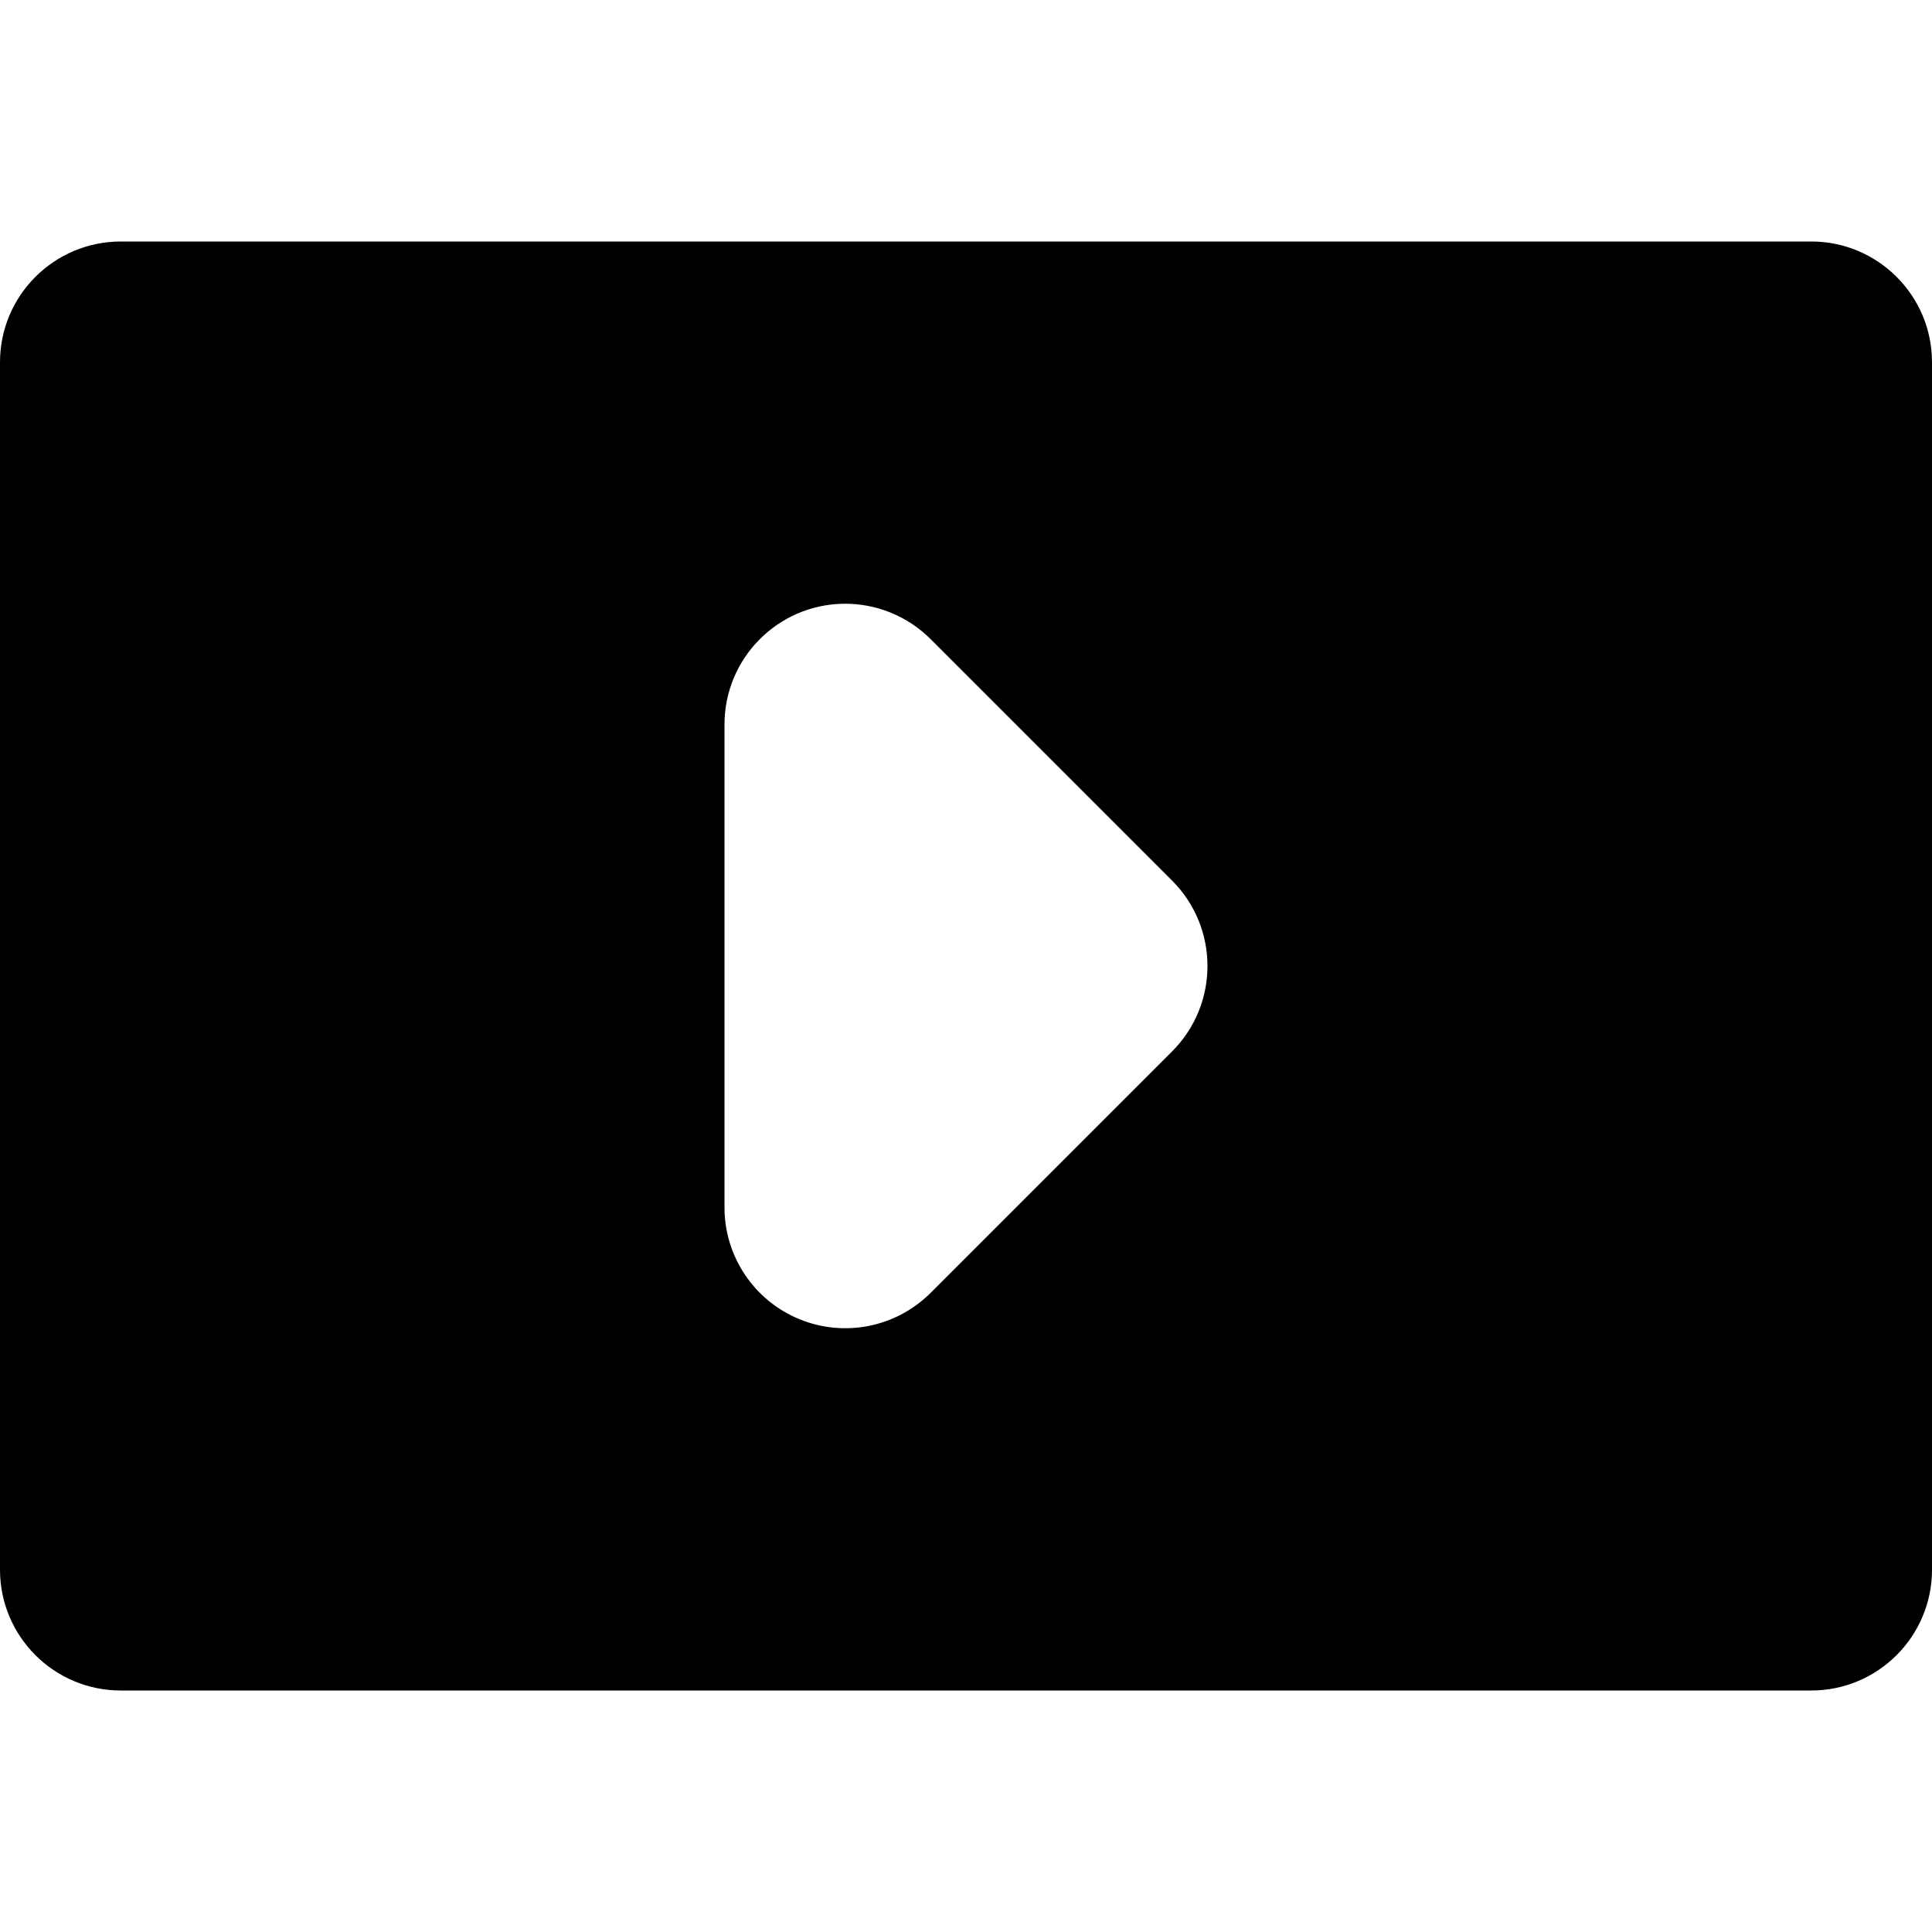
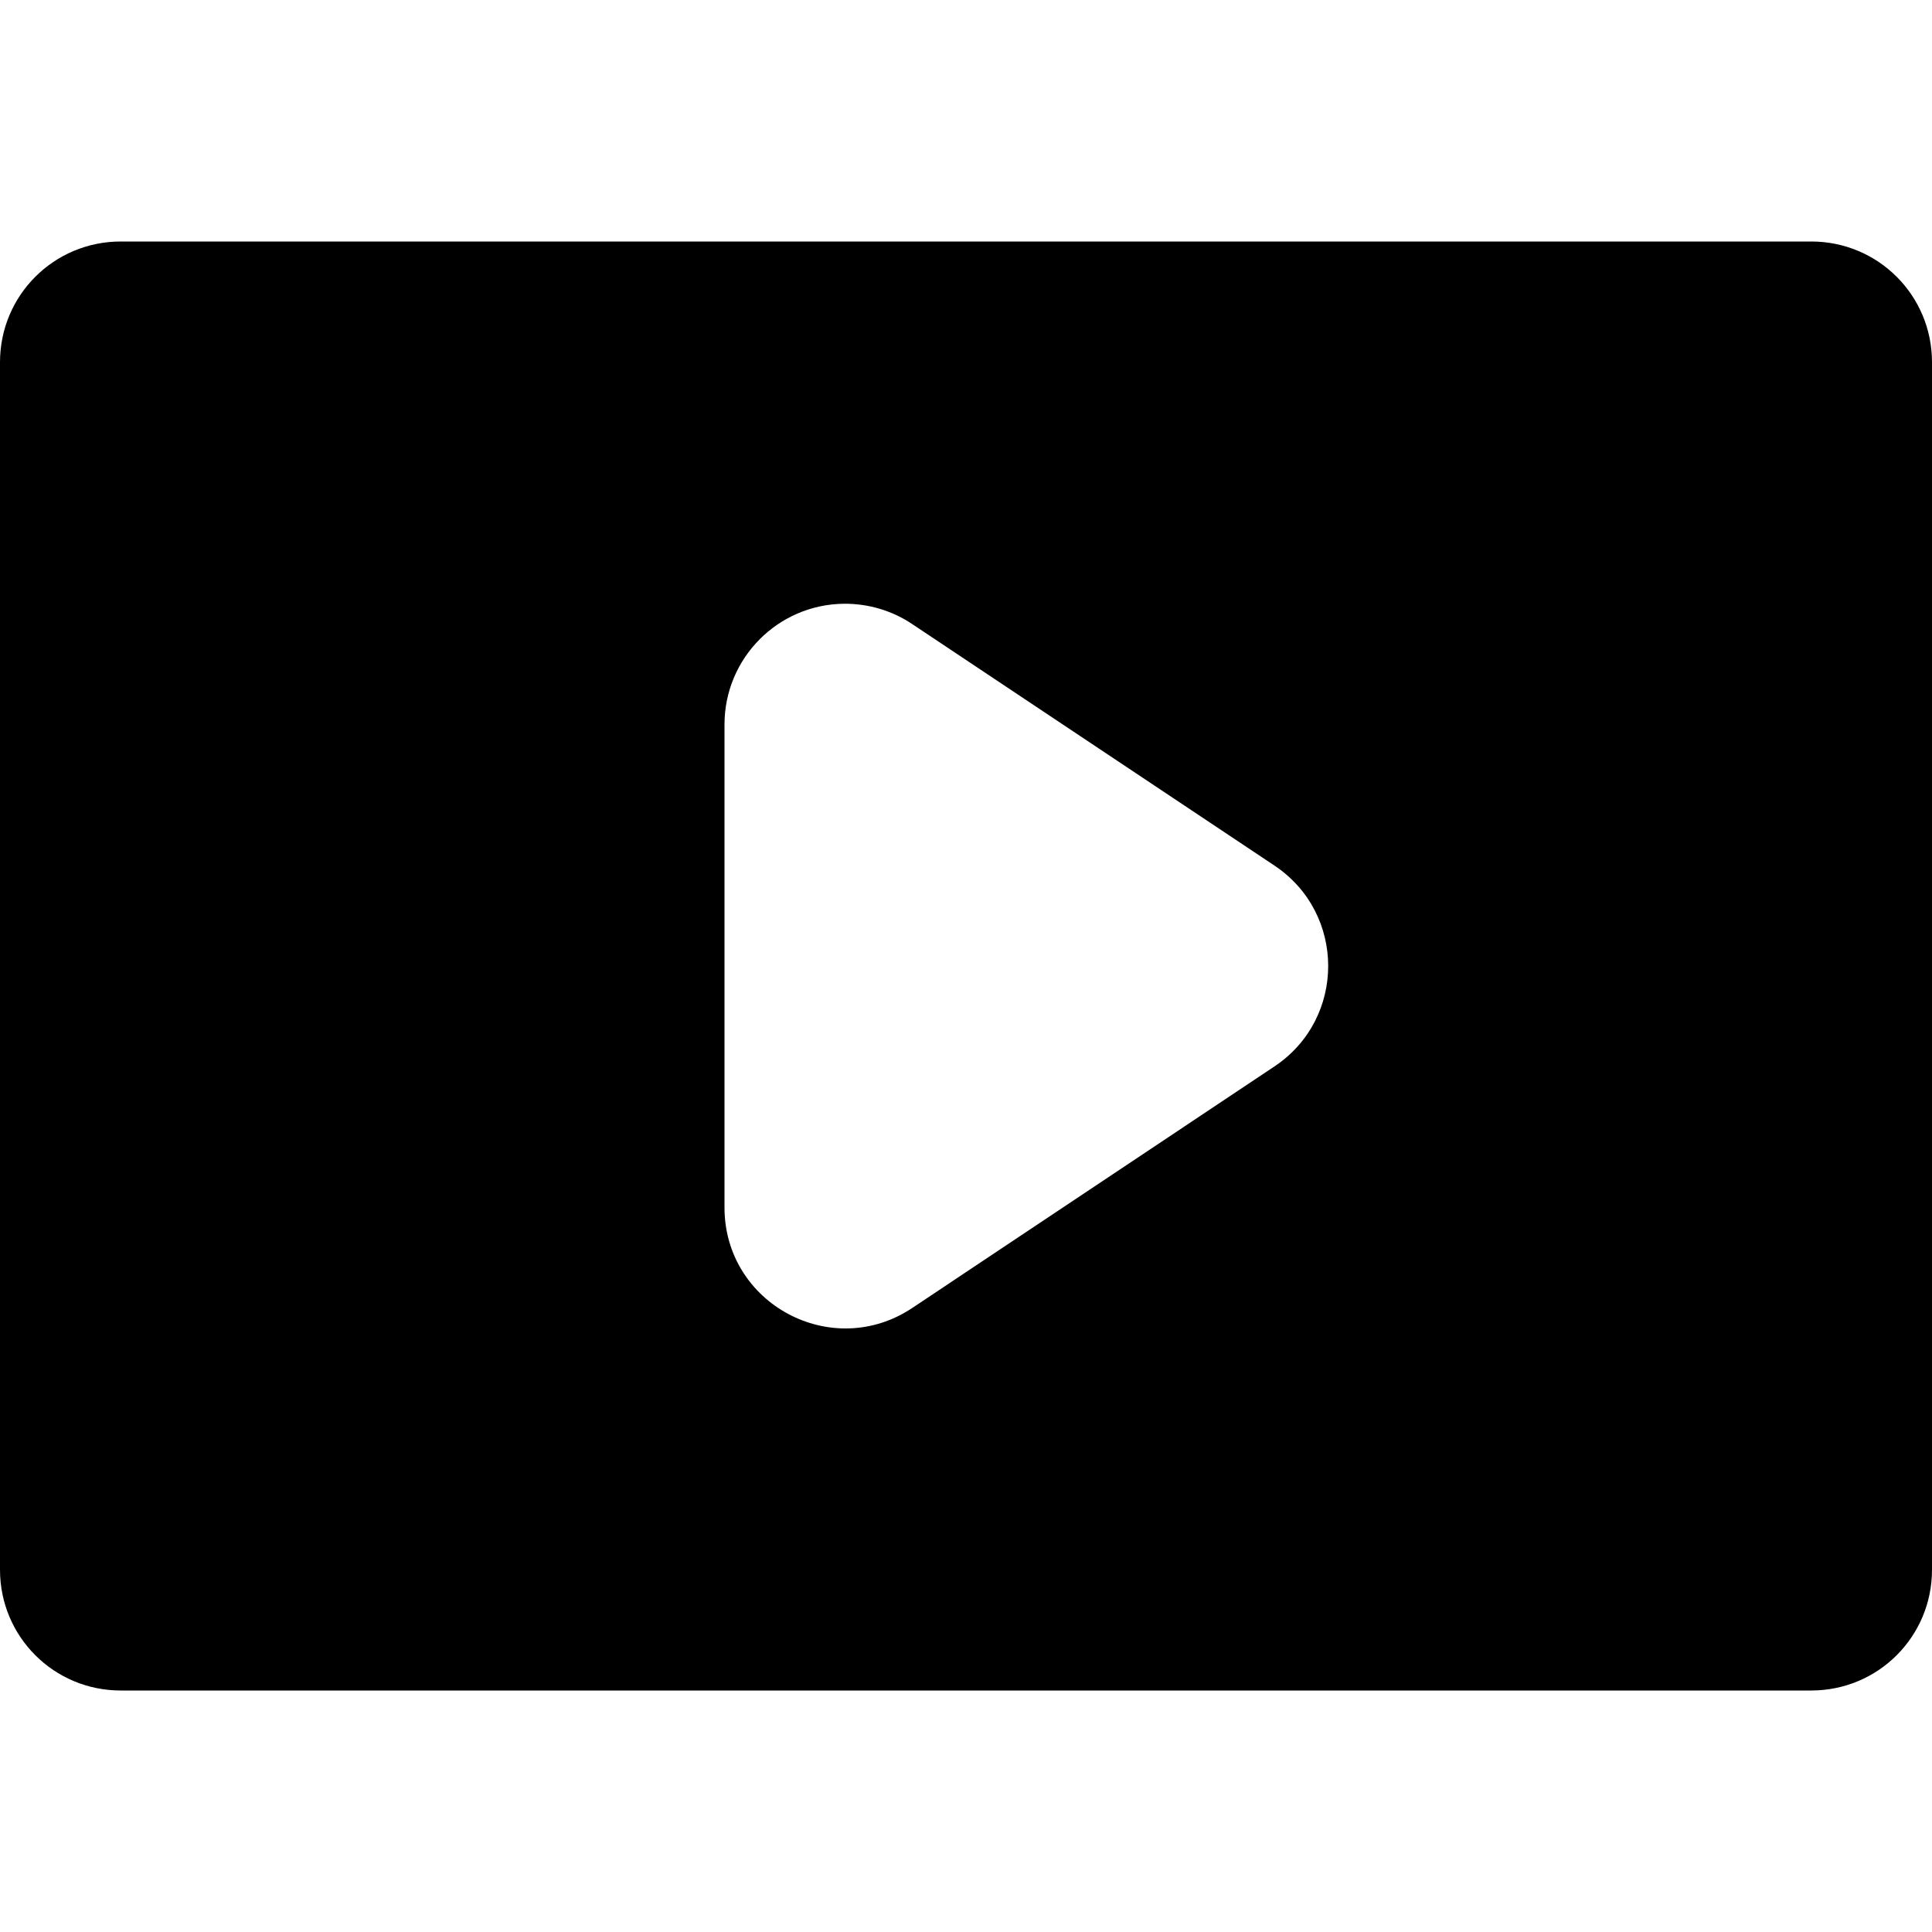
<svg xmlns="http://www.w3.org/2000/svg" width="16" height="16" id="svg4152" version="1.1" viewBox="0 0 16 16">
  <defs id="defs4154" />
  <g id="layer1">
-     <path style="color:#000000;font-style:normal;font-variant:normal;font-weight:normal;font-stretch:normal;font-size:medium;line-height:normal;font-family:sans-serif;text-indent:0;text-align:start;text-decoration:none;text-decoration-line:none;text-decoration-style:solid;text-decoration-color:#000000;letter-spacing:normal;word-spacing:normal;text-transform:none;direction:ltr;block-progression:tb;writing-mode:lr-tb;baseline-shift:baseline;text-anchor:start;white-space:normal;clip-rule:nonzero;display:inline;overflow:visible;visibility:visible;opacity:1;isolation:auto;mix-blend-mode:normal;color-interpolation:sRGB;color-interpolation-filters:linearRGB;solid-color:#000000;solid-opacity:1;fill:#000000;fill-opacity:1;fill-rule:evenodd;stroke:none;stroke-width:2;stroke-linecap:round;stroke-linejoin:round;stroke-miterlimit:4;stroke-dasharray:none;stroke-dashoffset:0;stroke-opacity:1;color-rendering:auto;image-rendering:auto;shape-rendering:auto;text-rendering:auto;enable-background:accumulate" d="M 1 2 C 0.448 2 5.5217905e-05 2.448 0 3 L 0 13 C 5.5217905e-05 13.552 0.448 14 1 14 L 15 14 C 15.552 14 16 13.552 16 13 L 16 3 C 16 2.448 15.552 2 15 2 L 1 2 z M 6.984 5 A 1 1 0 0 1 7.707 5.293 L 9.707 7.293 A 1 1 0 0 1 9.707 8.707 L 7.707 10.707 A 1 1 0 0 1 6 10 L 6 6 A 1 1 0 0 1 6.984 5 z " id="path4135" />
+     <path style="color:#000000;clip-rule:nonzero;display:inline;overflow:visible;visibility:visible;opacity:1;isolation:auto;mix-blend-mode:normal;color-interpolation:sRGB;color-interpolation-filters:linearRGB;solid-color:#000000;solid-opacity:1;fill:#000000;fill-opacity:1;fill-rule:nonzero;stroke:none;stroke-width:2;stroke-linecap:round;stroke-linejoin:round;stroke-miterlimit:4;stroke-dasharray:none;stroke-dashoffset:0;stroke-opacity:1;paint-order:normal;color-rendering:auto;image-rendering:auto;shape-rendering:auto;text-rendering:auto;enable-background:accumulate" d="M 1,2 C 0.446,2 0,2.446 0,3 v 10 c 0,0.554 0.446,1 1,1 h 14 c 0.554,0 1,-0.446 1,-1 V 3 C 16,2.446 15.554,2 15,2 Z m 5.988,3 c 0.201,-0.002 0.399,0.056 0.566,0.168 l 3,2 c 0.594,0.396 0.594,1.268 0,1.664 L 7.555,10.832 C 6.89,11.275 6,10.799 6,10 V 6 C 6,5.452 6.441,5.006 6.988,5 Z" id="rect814" />
  </g>
</svg>
